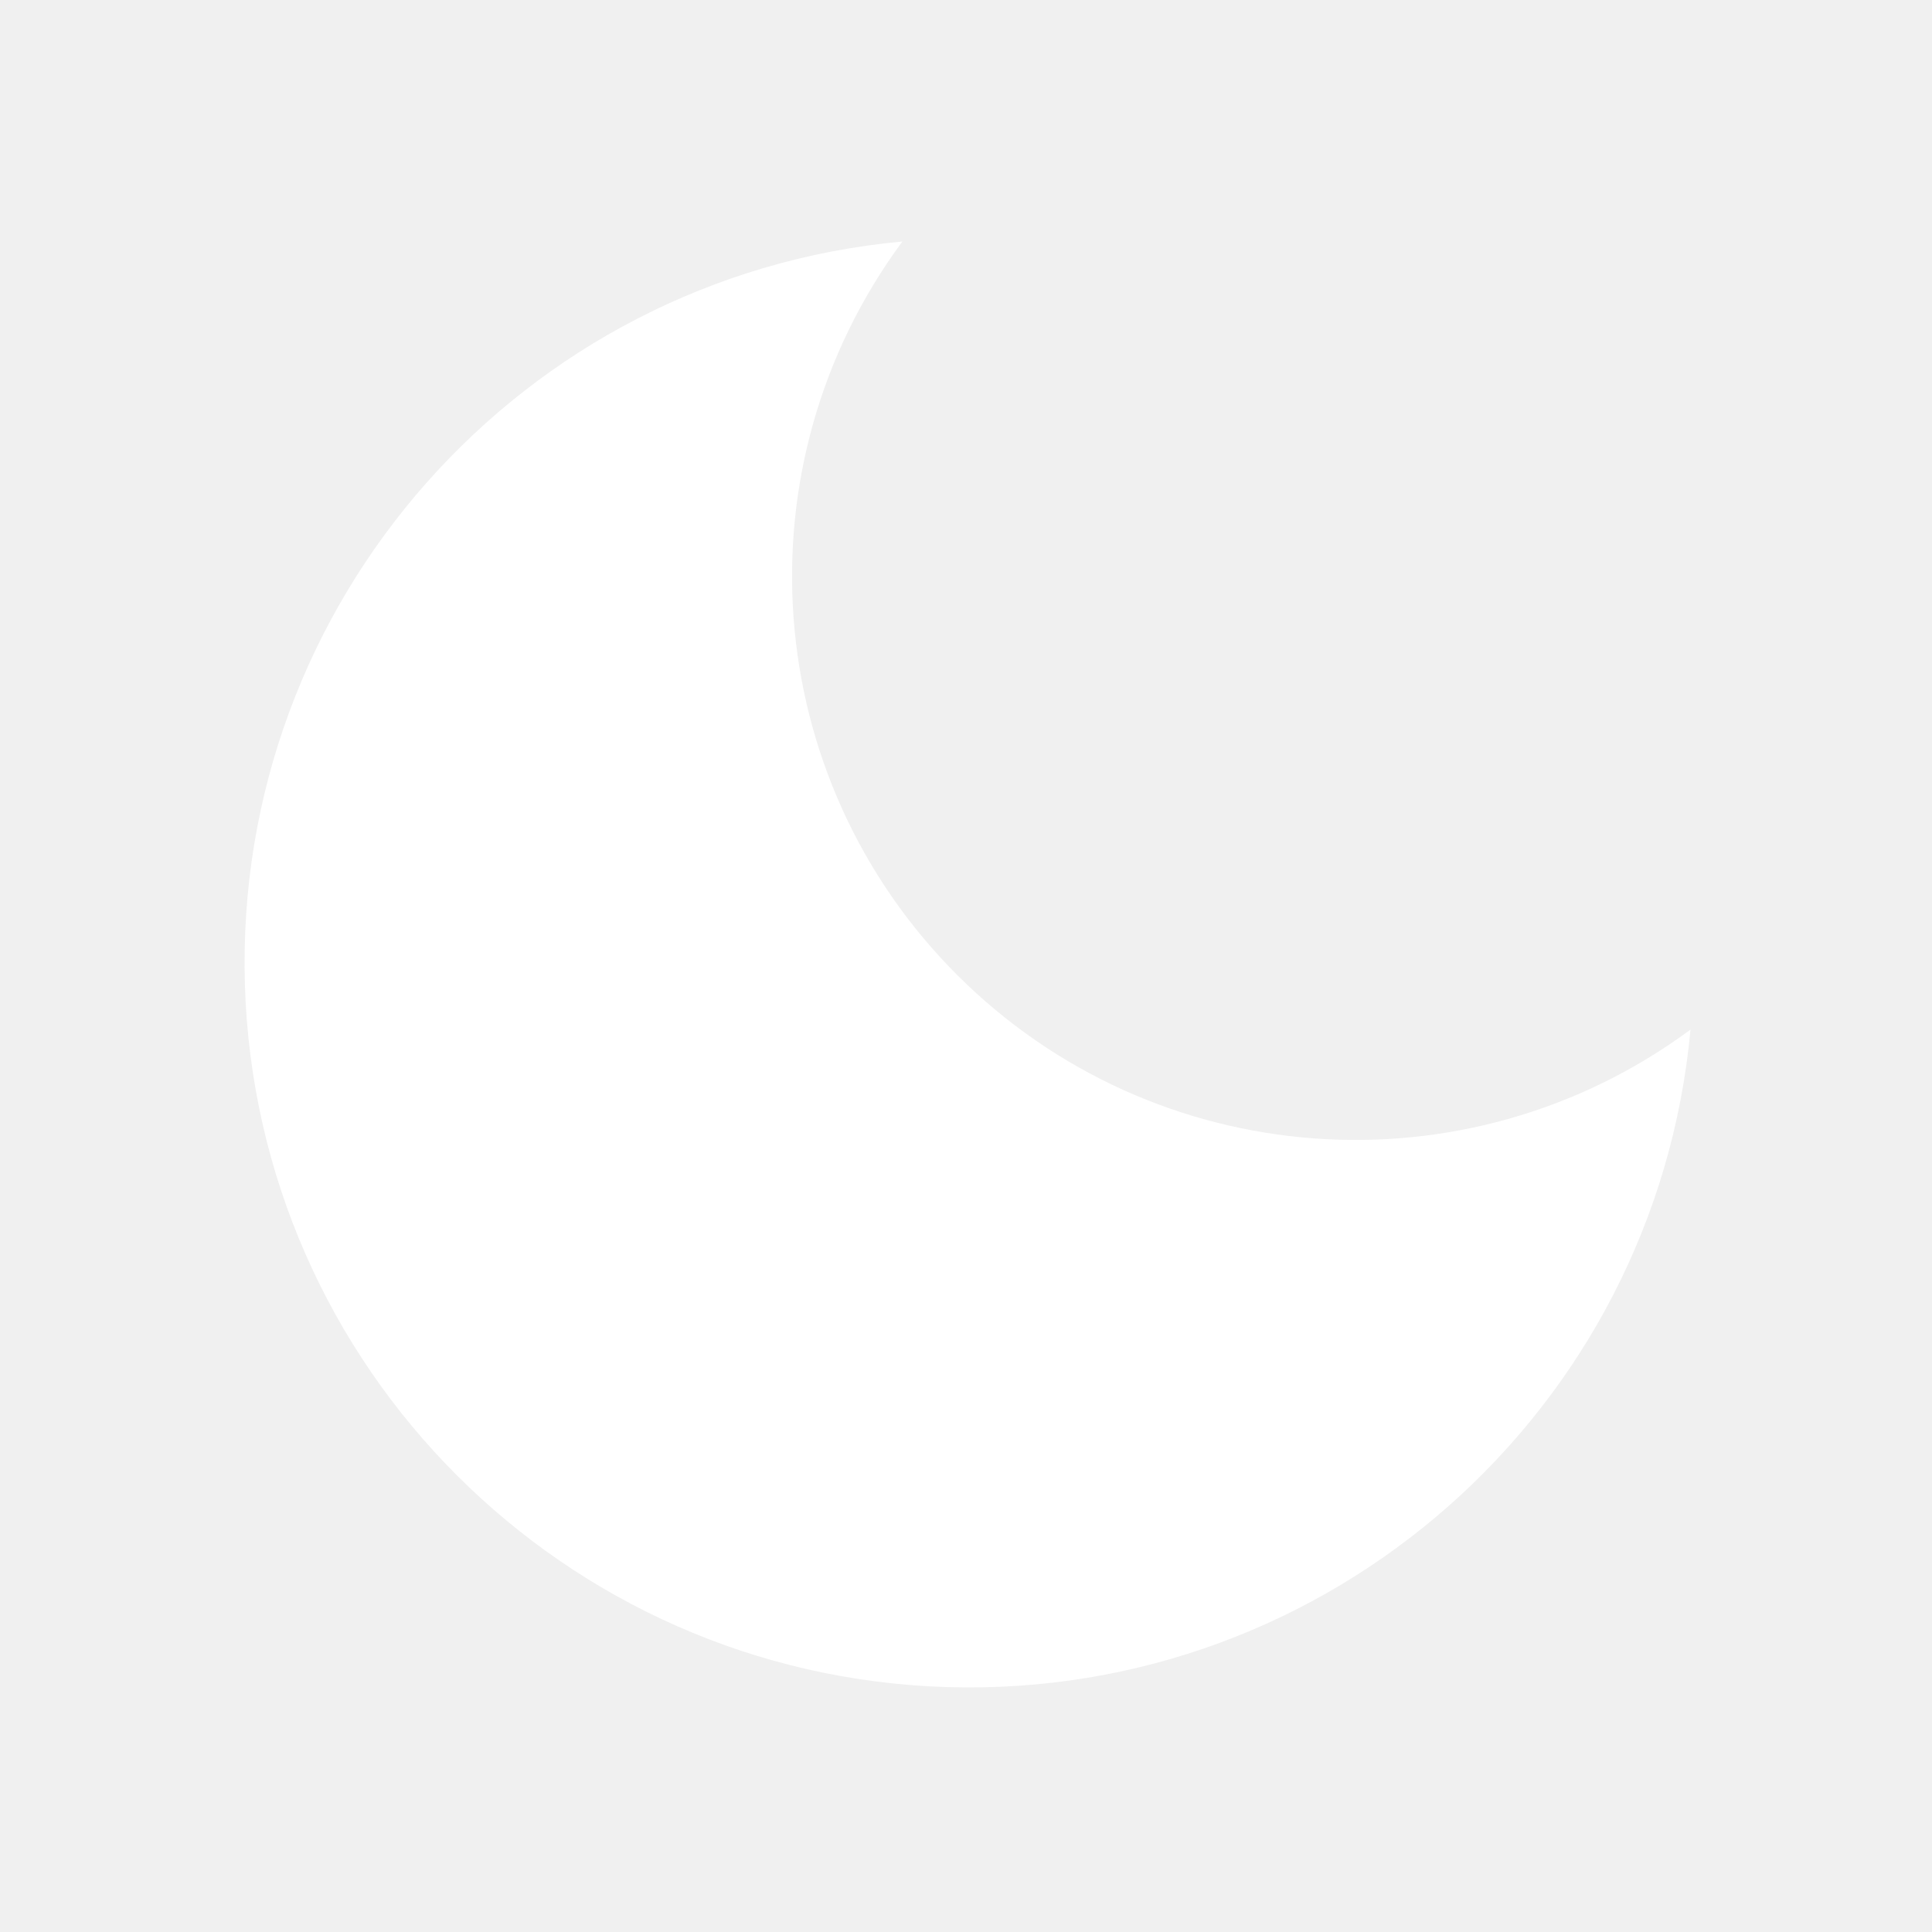
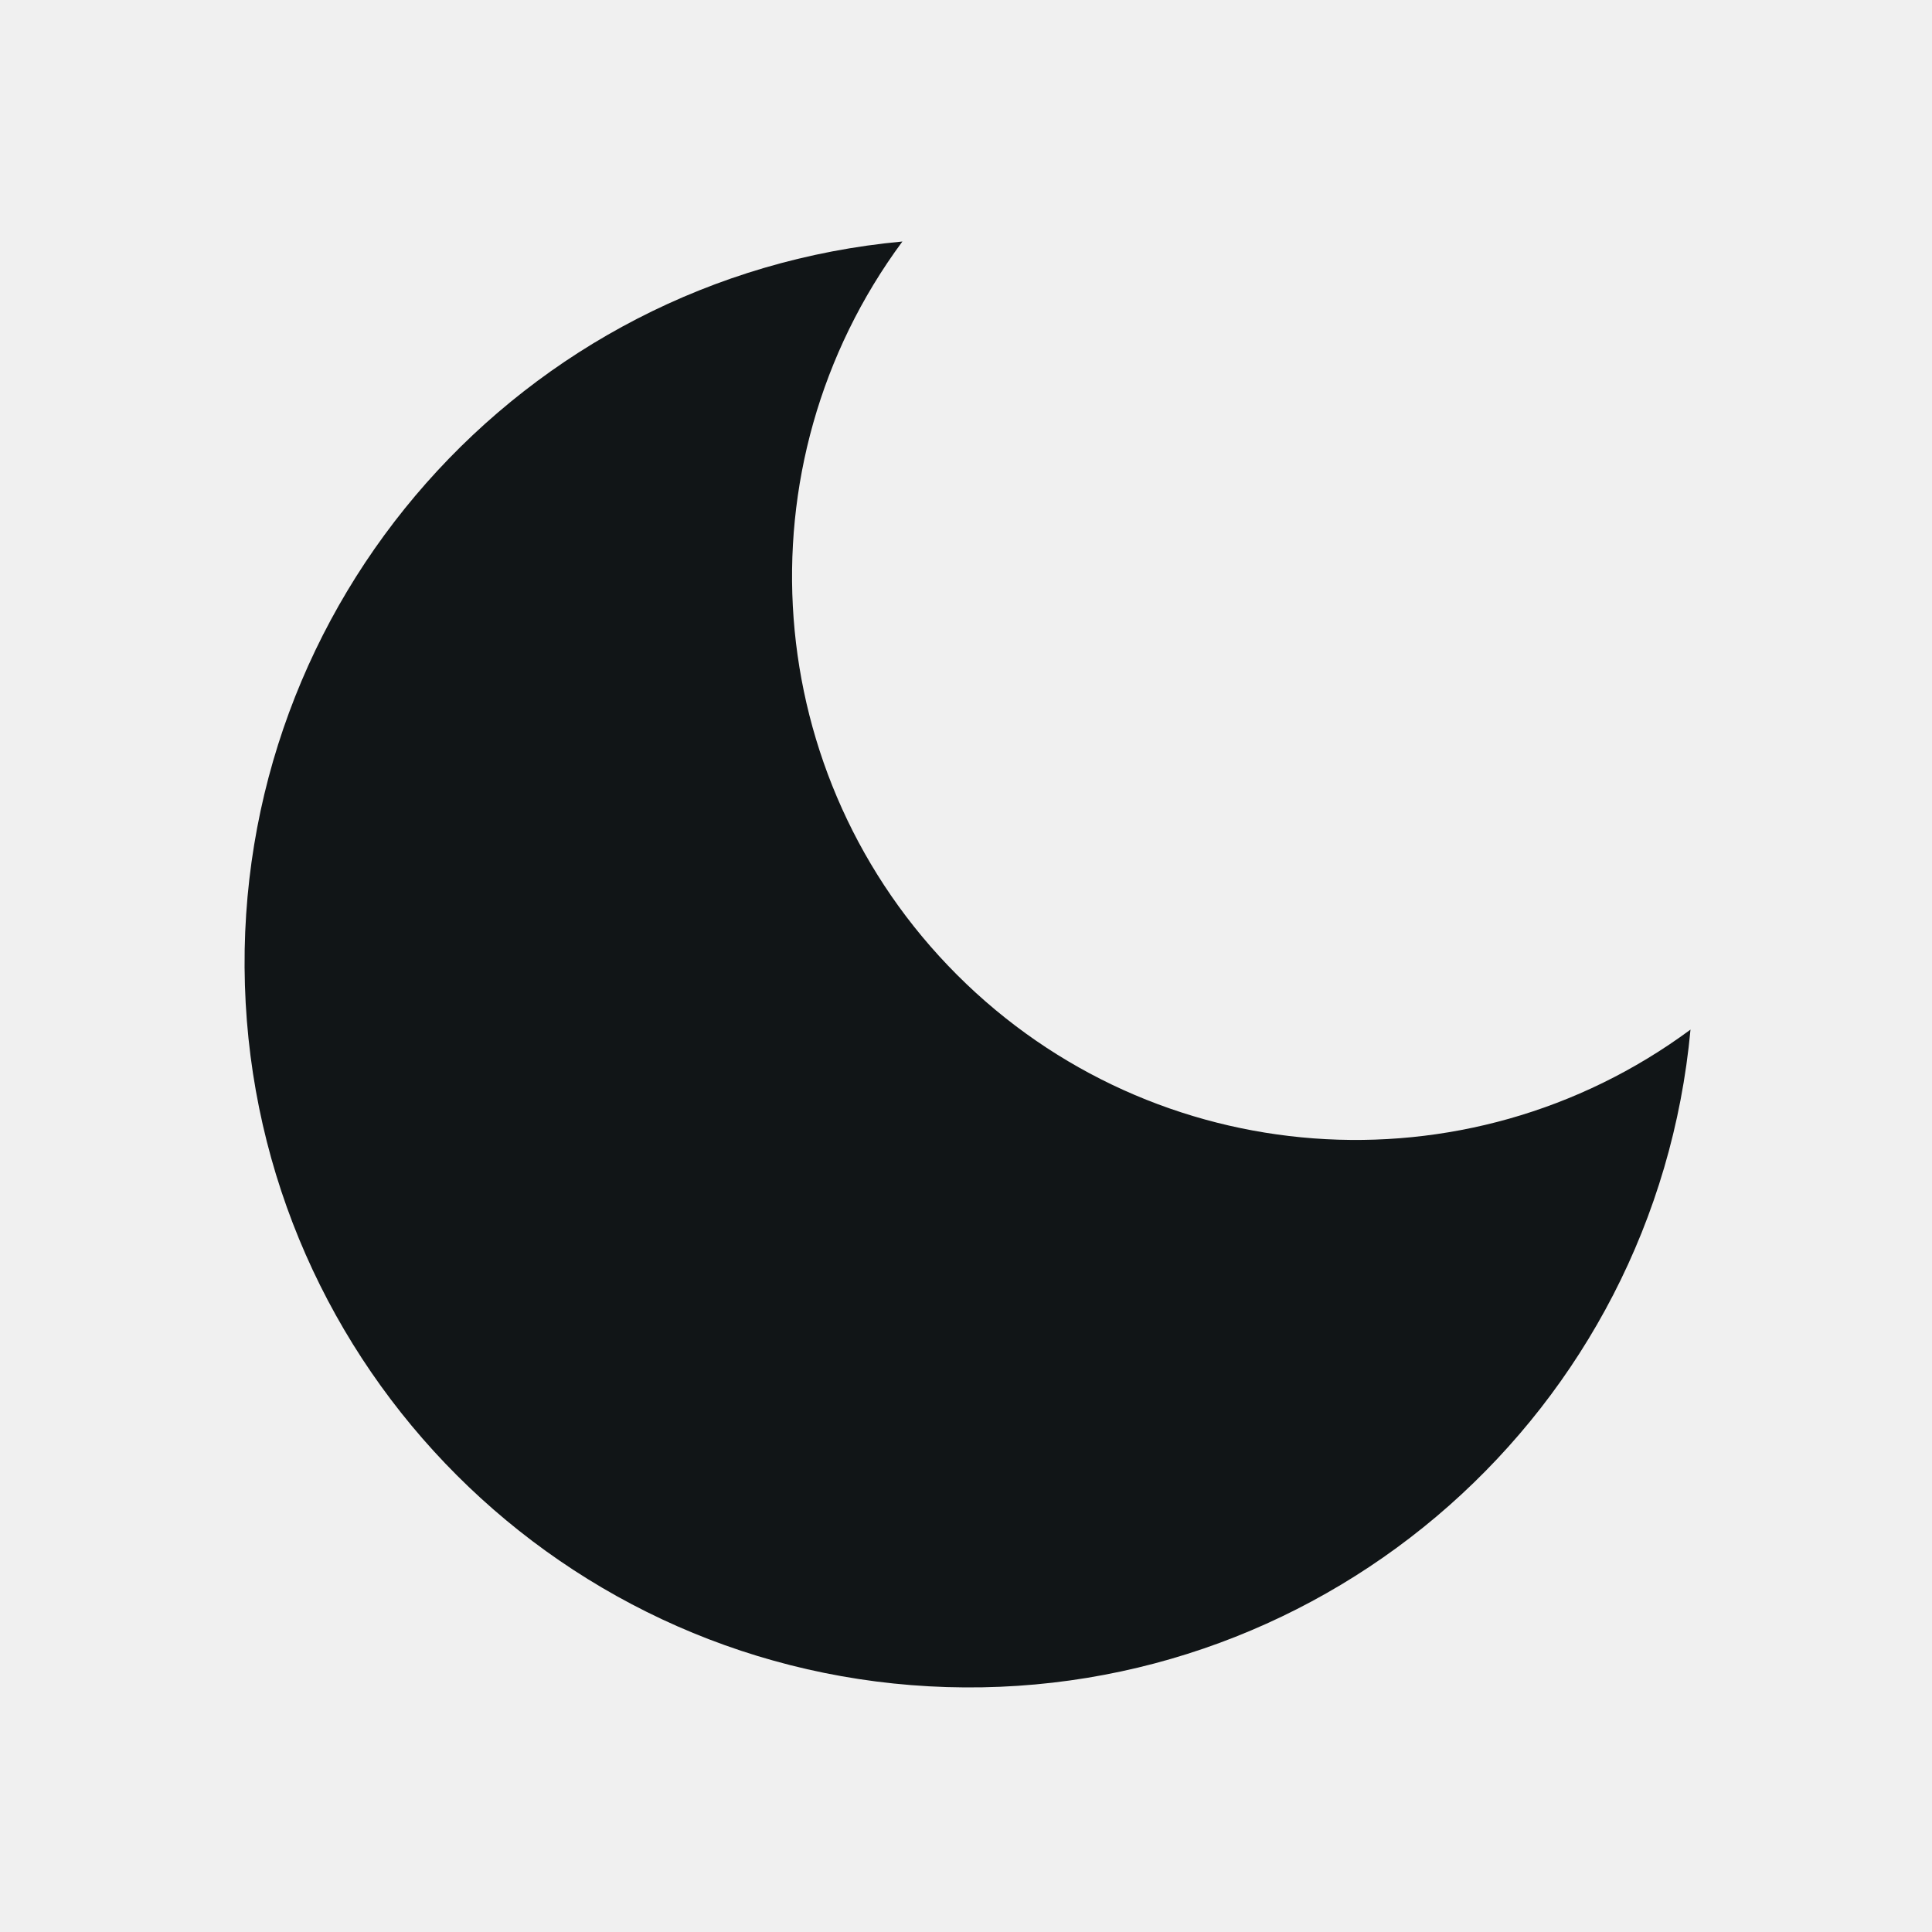
- <svg xmlns="http://www.w3.org/2000/svg" width="24" height="24" viewBox="0 0 24 24" fill="white" stroke="none" stroke-width="1" stroke-linecap="round" stroke-linejoin="round" class="feather feather-moon">
+ <svg xmlns="http://www.w3.org/2000/svg" width="24" height="24" viewBox="0 0 24 24" fill="hsl(200, 15%, 8%)" stroke="none" stroke-width="1" stroke-linecap="round" stroke-linejoin="round" class="feather feather-moon">
  <path d="M21 12.79A9 9 0 1 1 11.21 3 7 7 0 0 0 21 12.79z" />
</svg>
